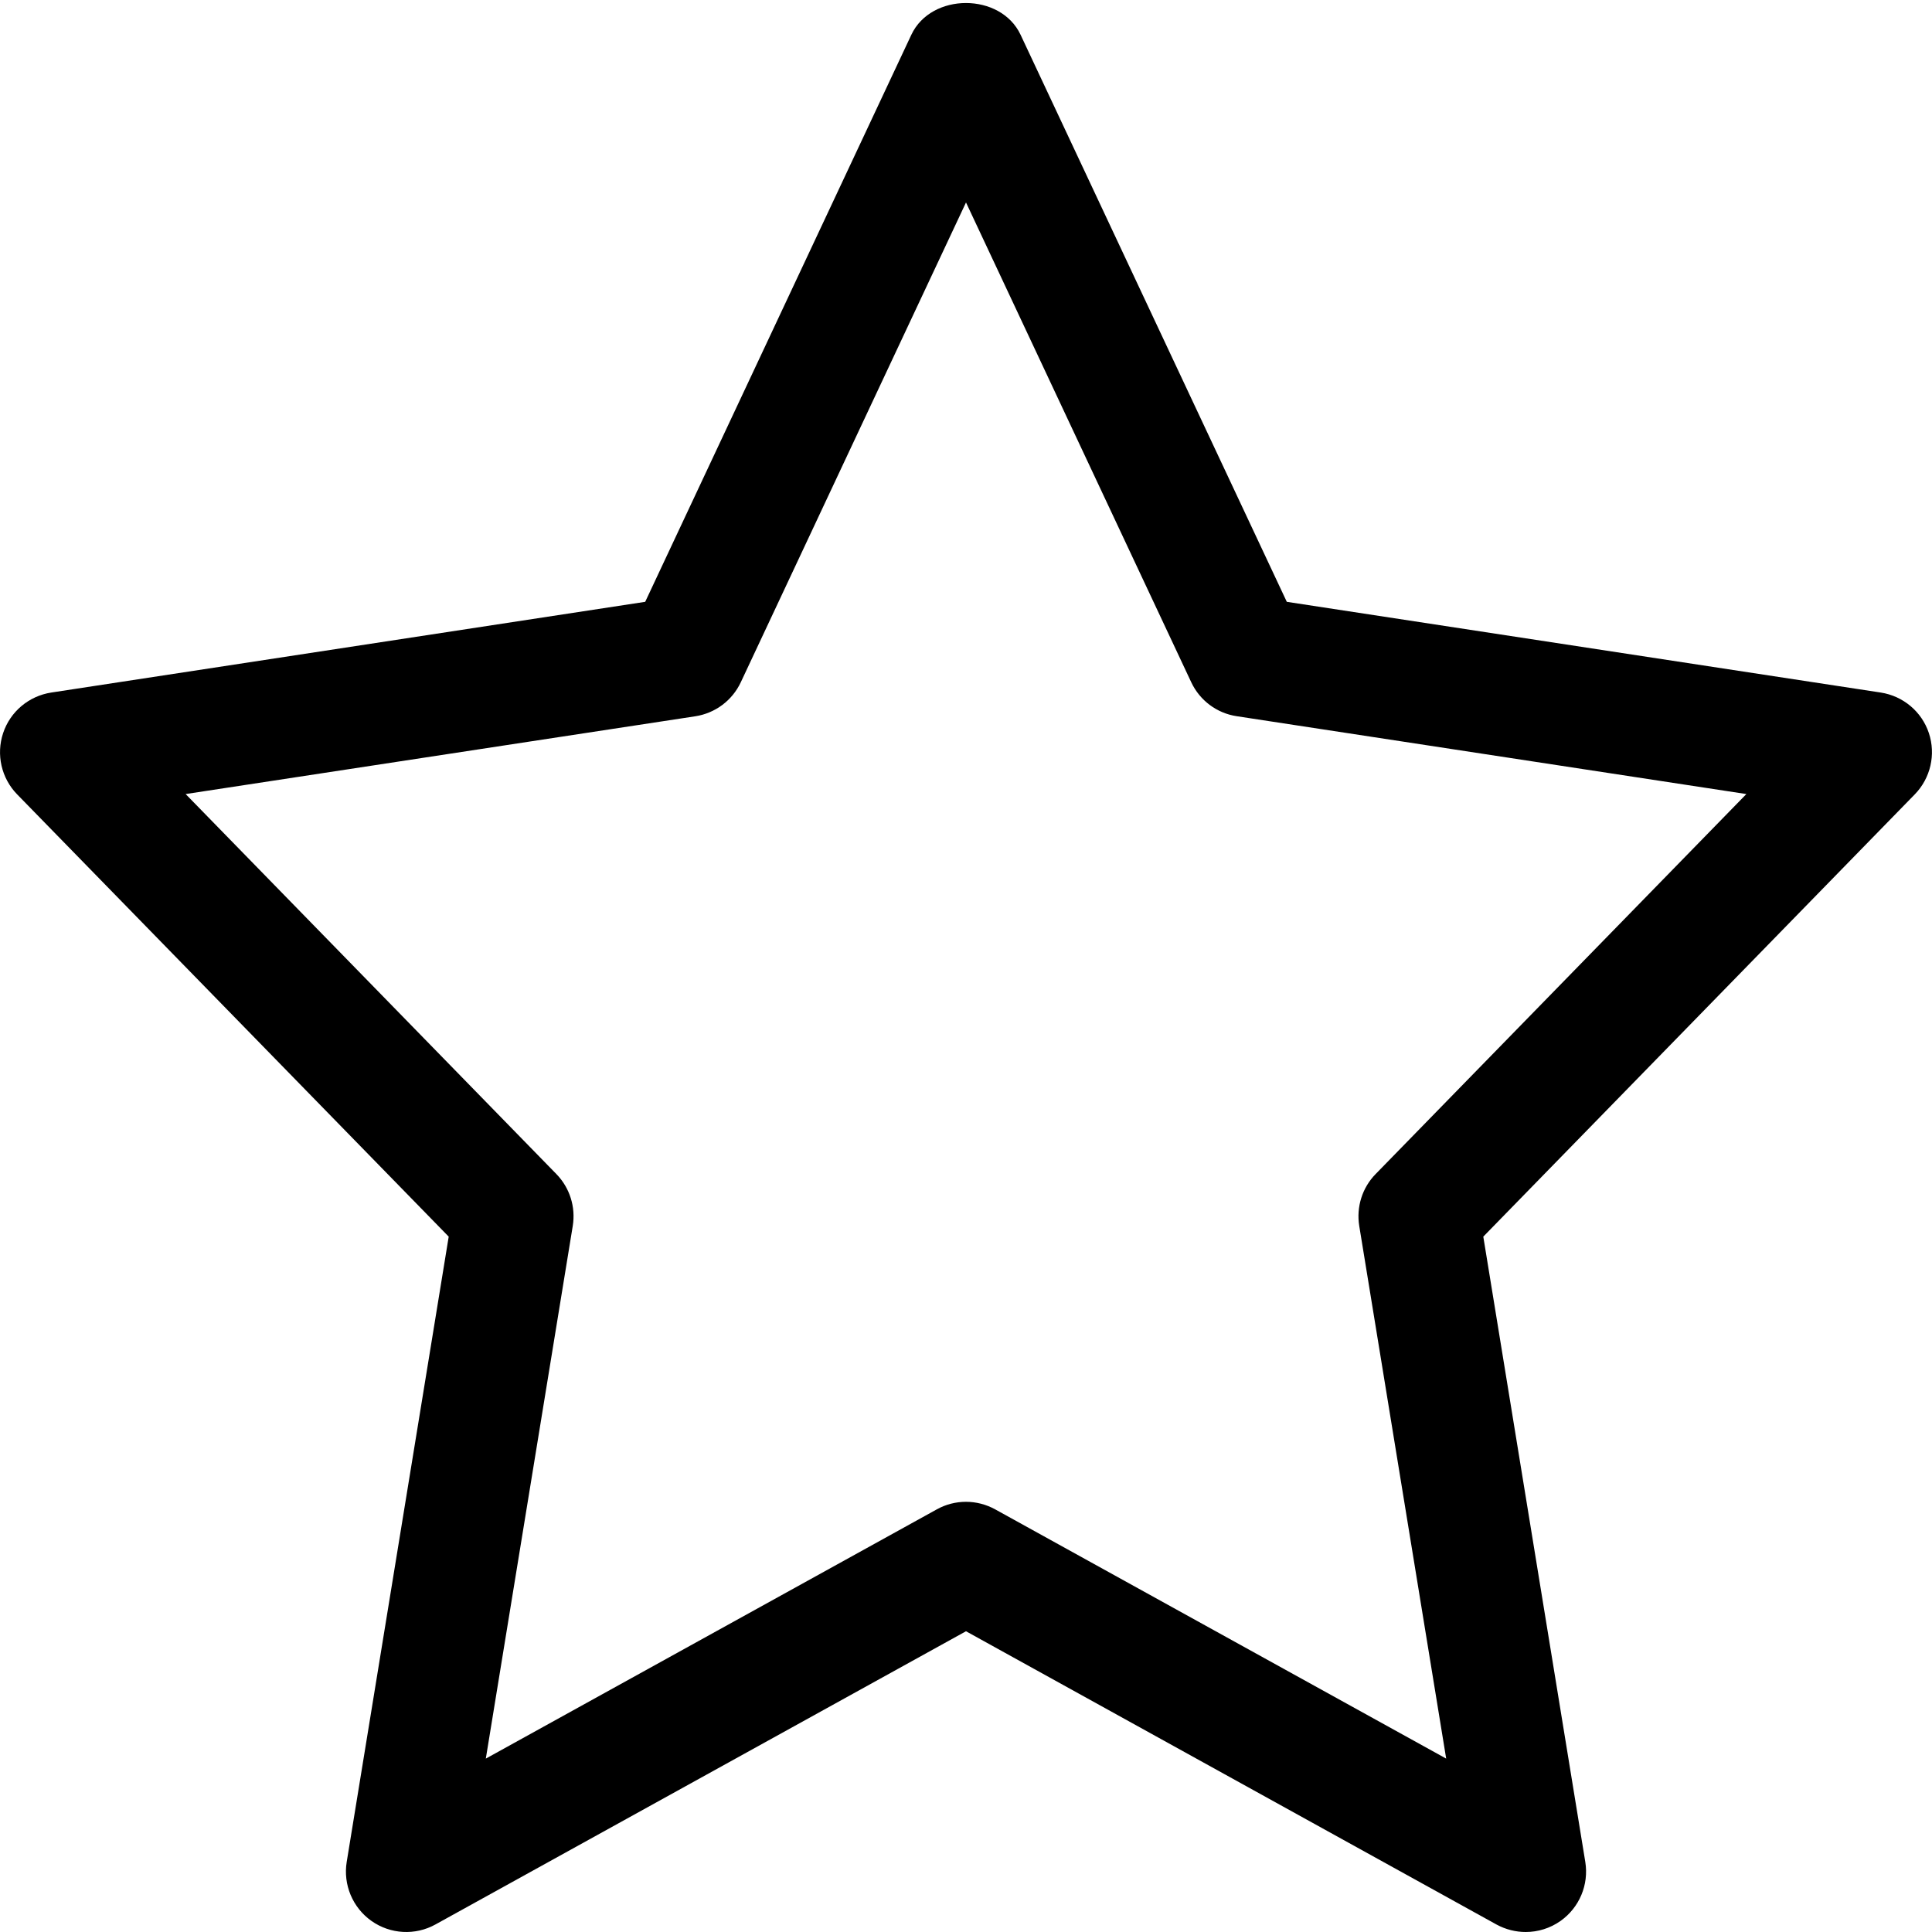
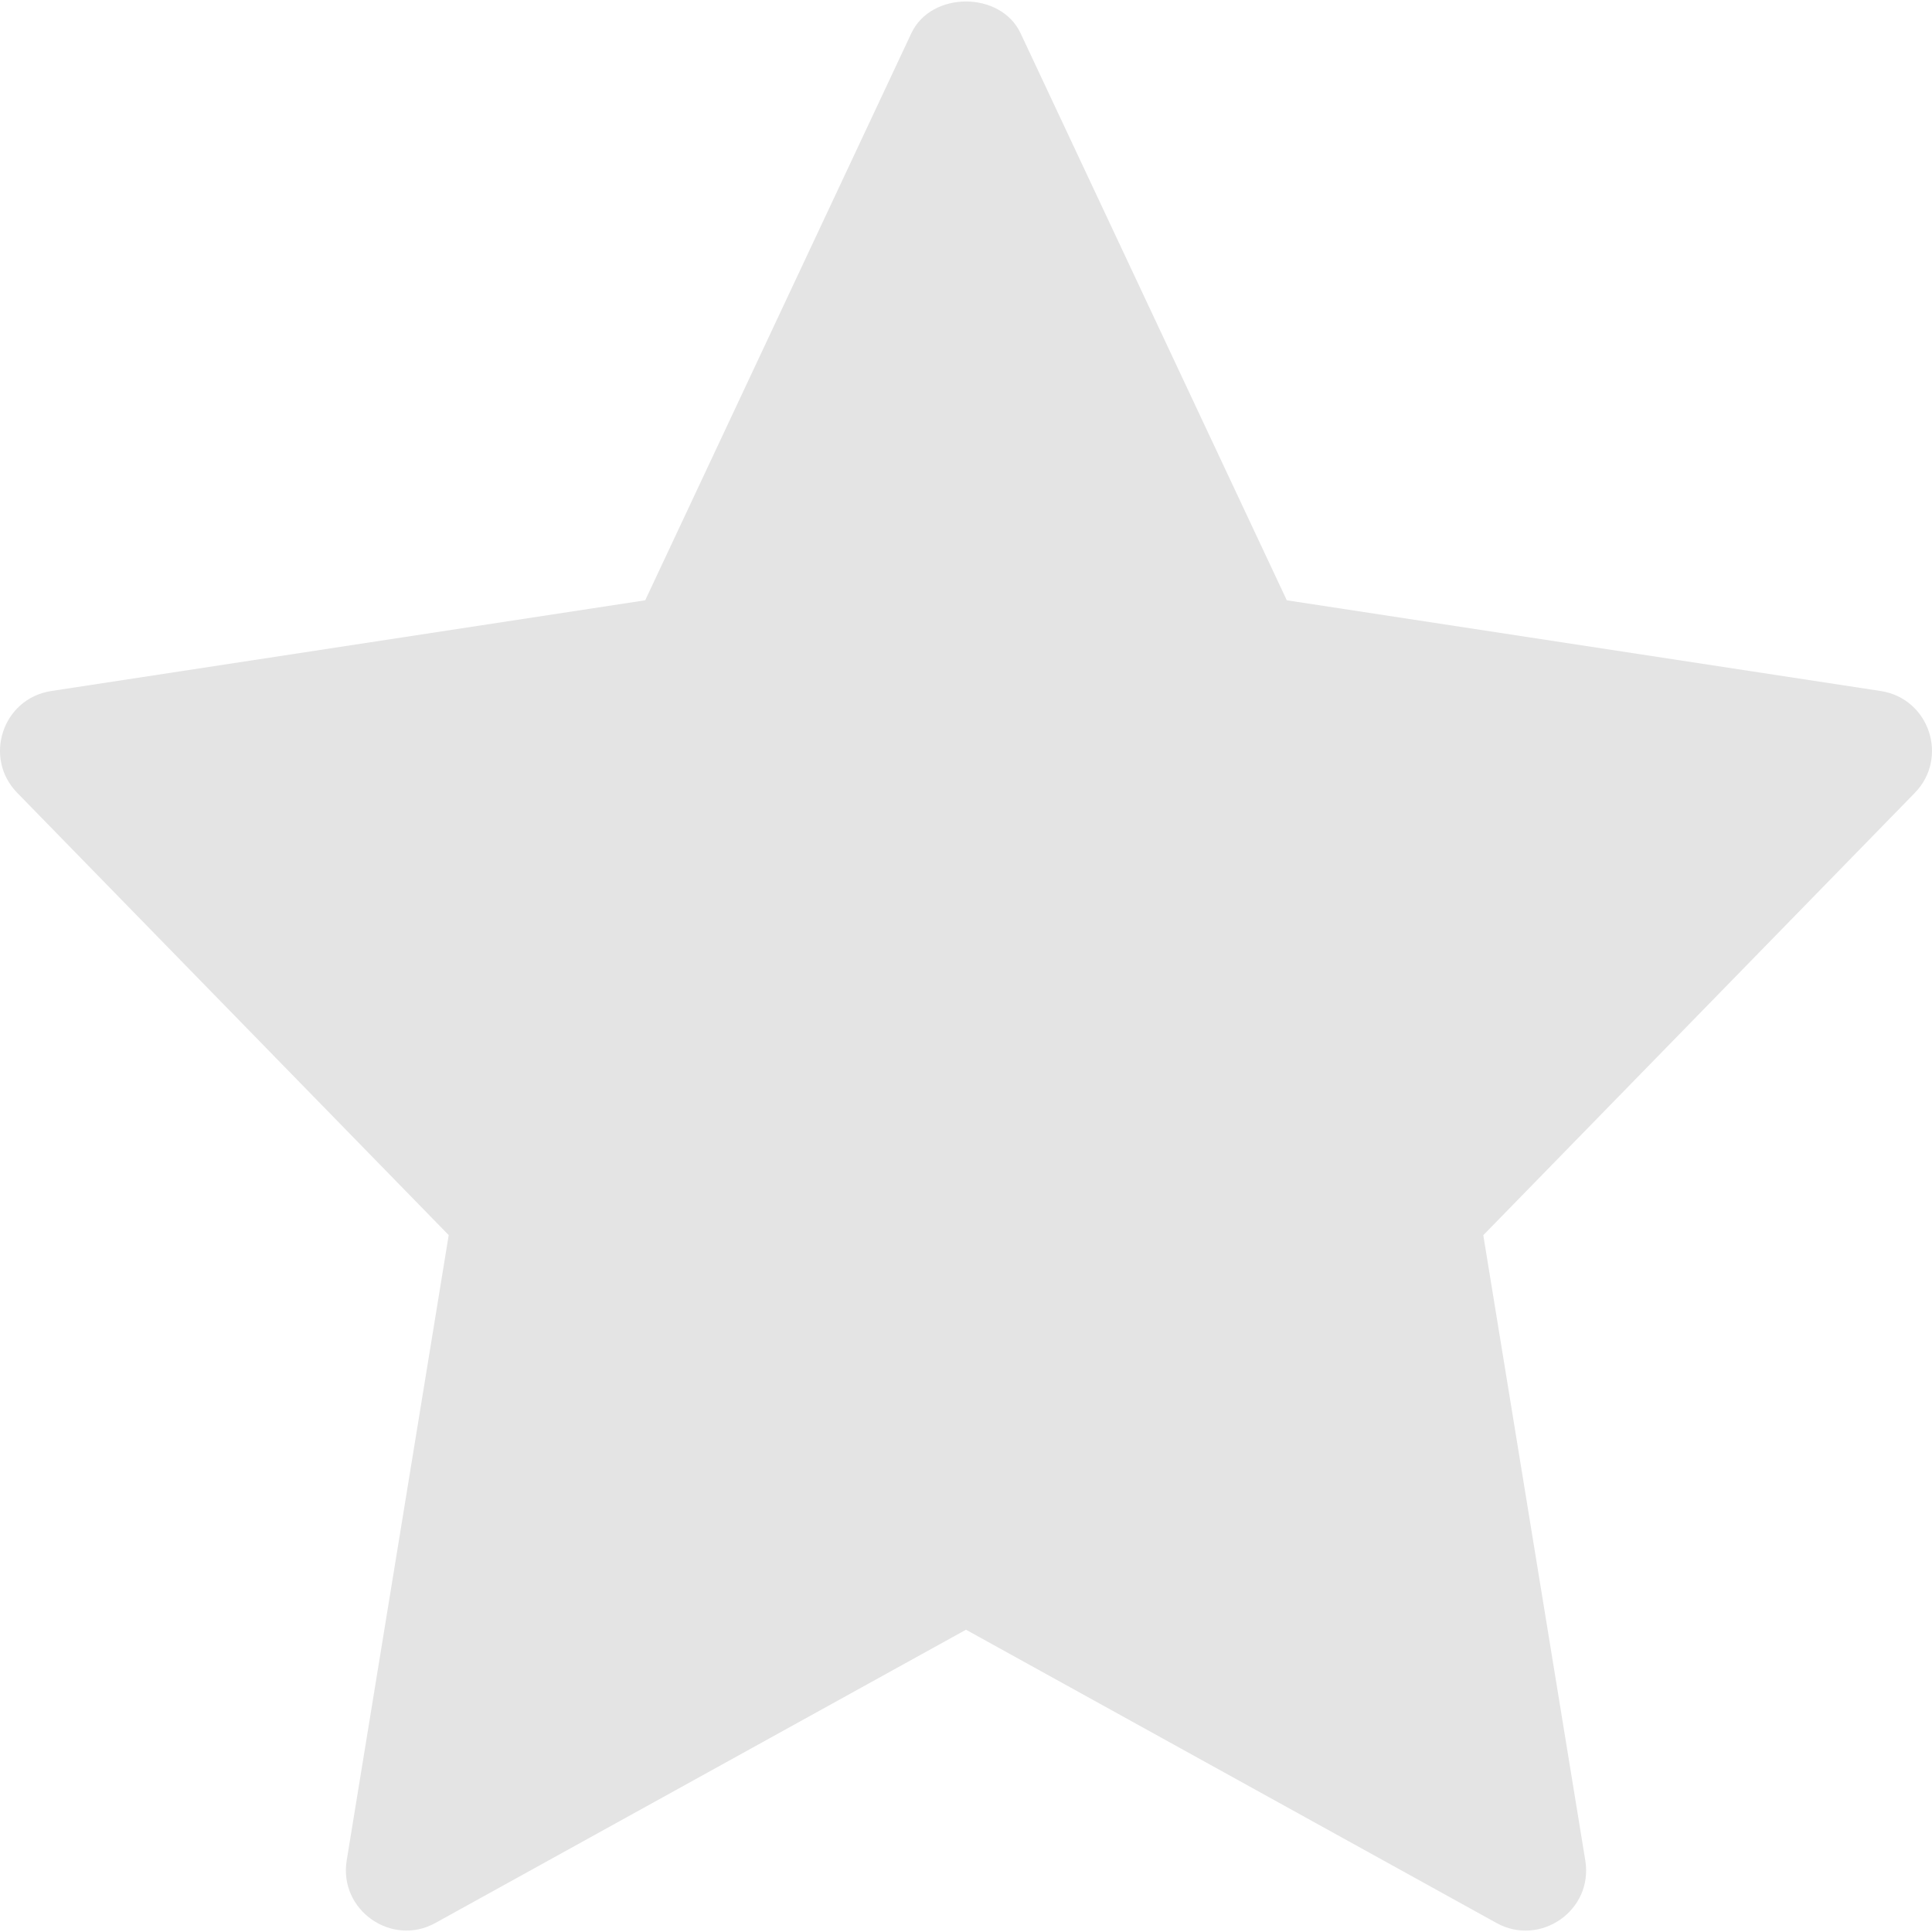
- <svg xmlns="http://www.w3.org/2000/svg" id="regular" enable-background="new 0 0 24 24" height="100%" viewBox="0 0 24 24" width="100%">
-   <path d="m5.574 15.362-1.267 7.767c-.046.283.073.568.308.734.234.165.543.183.795.043l6.59-3.642 6.59 3.643c.114.062.239.093.363.093.152 0 .303-.046.432-.137.235-.166.354-.451.308-.734l-1.267-7.767 5.36-5.494c.196-.201.264-.496.175-.762-.089-.267-.32-.46-.598-.503l-7.378-1.127-3.307-7.044c-.247-.526-1.11-.526-1.357 0l-3.306 7.044-7.378 1.127c-.278.043-.509.236-.598.503s-.022.561.174.762zm3.063-6.464c.247-.038.459-.196.565-.422l2.798-5.961 2.798 5.96c.106.226.318.385.565.422l6.331.967-4.605 4.72c-.167.17-.242.41-.204.645l1.08 6.617-5.602-3.096c-.113-.062-.238-.094-.363-.094s-.25.031-.363.094l-5.602 3.096 1.08-6.617c.038-.235-.037-.474-.204-.645l-4.605-4.72z" />
+ <svg xmlns="http://www.w3.org/2000/svg" xmlnsXlink="http://www.w3.org/1999/xlink" xmlnsSvgjs="http://svgjs.com/svgjs" version="1.1" width="100%" height="100%" x="0" y="0" viewBox="0 0 24 24" style="enable-background:new 0 0 512 512" xml:space="preserve" class="">
+   <g>
+     <path d="m23.363 8.584-7.378-1.127-3.307-7.044c-.247-.526-1.11-.526-1.357 0l-3.306 7.044-7.378 1.127c-.606.093-.848.83-.423 1.265l5.36 5.494-1.267 7.767c-.101.617.558 1.08 1.103.777l6.59-3.642 6.59 3.643c.54.3 1.205-.154 1.103-.777l-1.267-7.767 5.36-5.494c.425-.436.182-1.173-.423-1.266z" fill="#e4e4e4" data-original="#ffc107" style="" class="" />
+   </g>
</svg>
